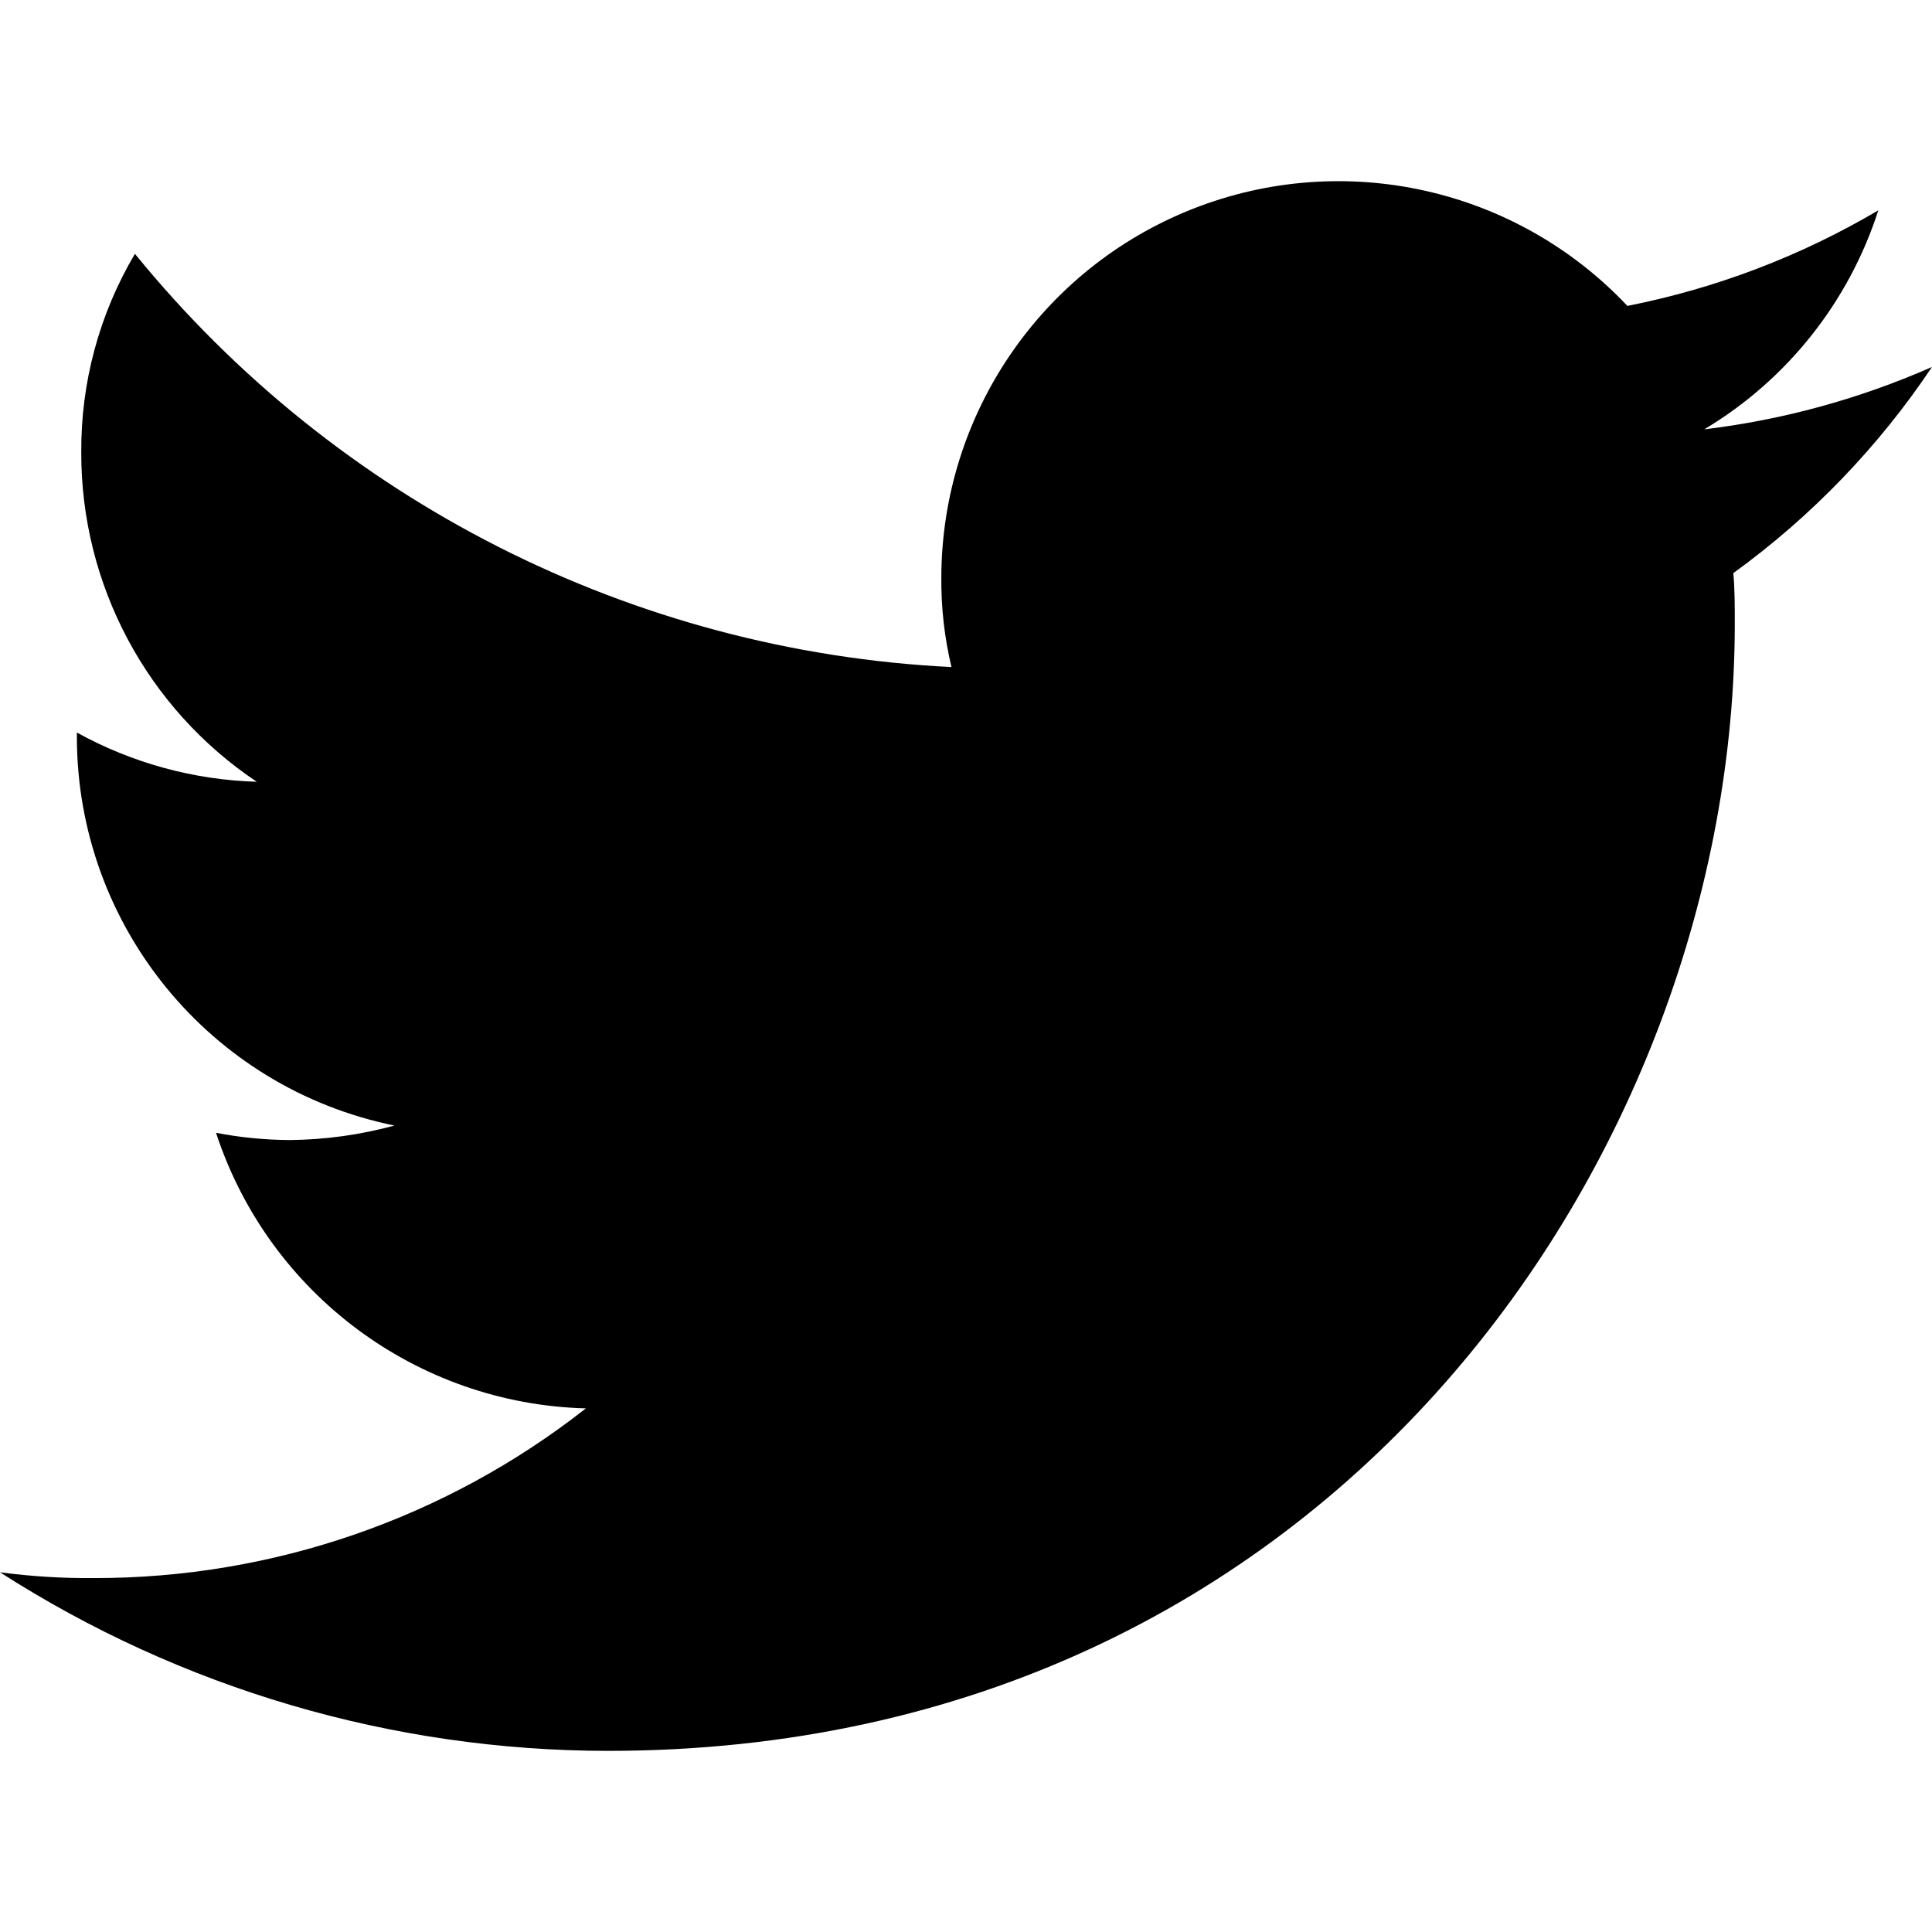
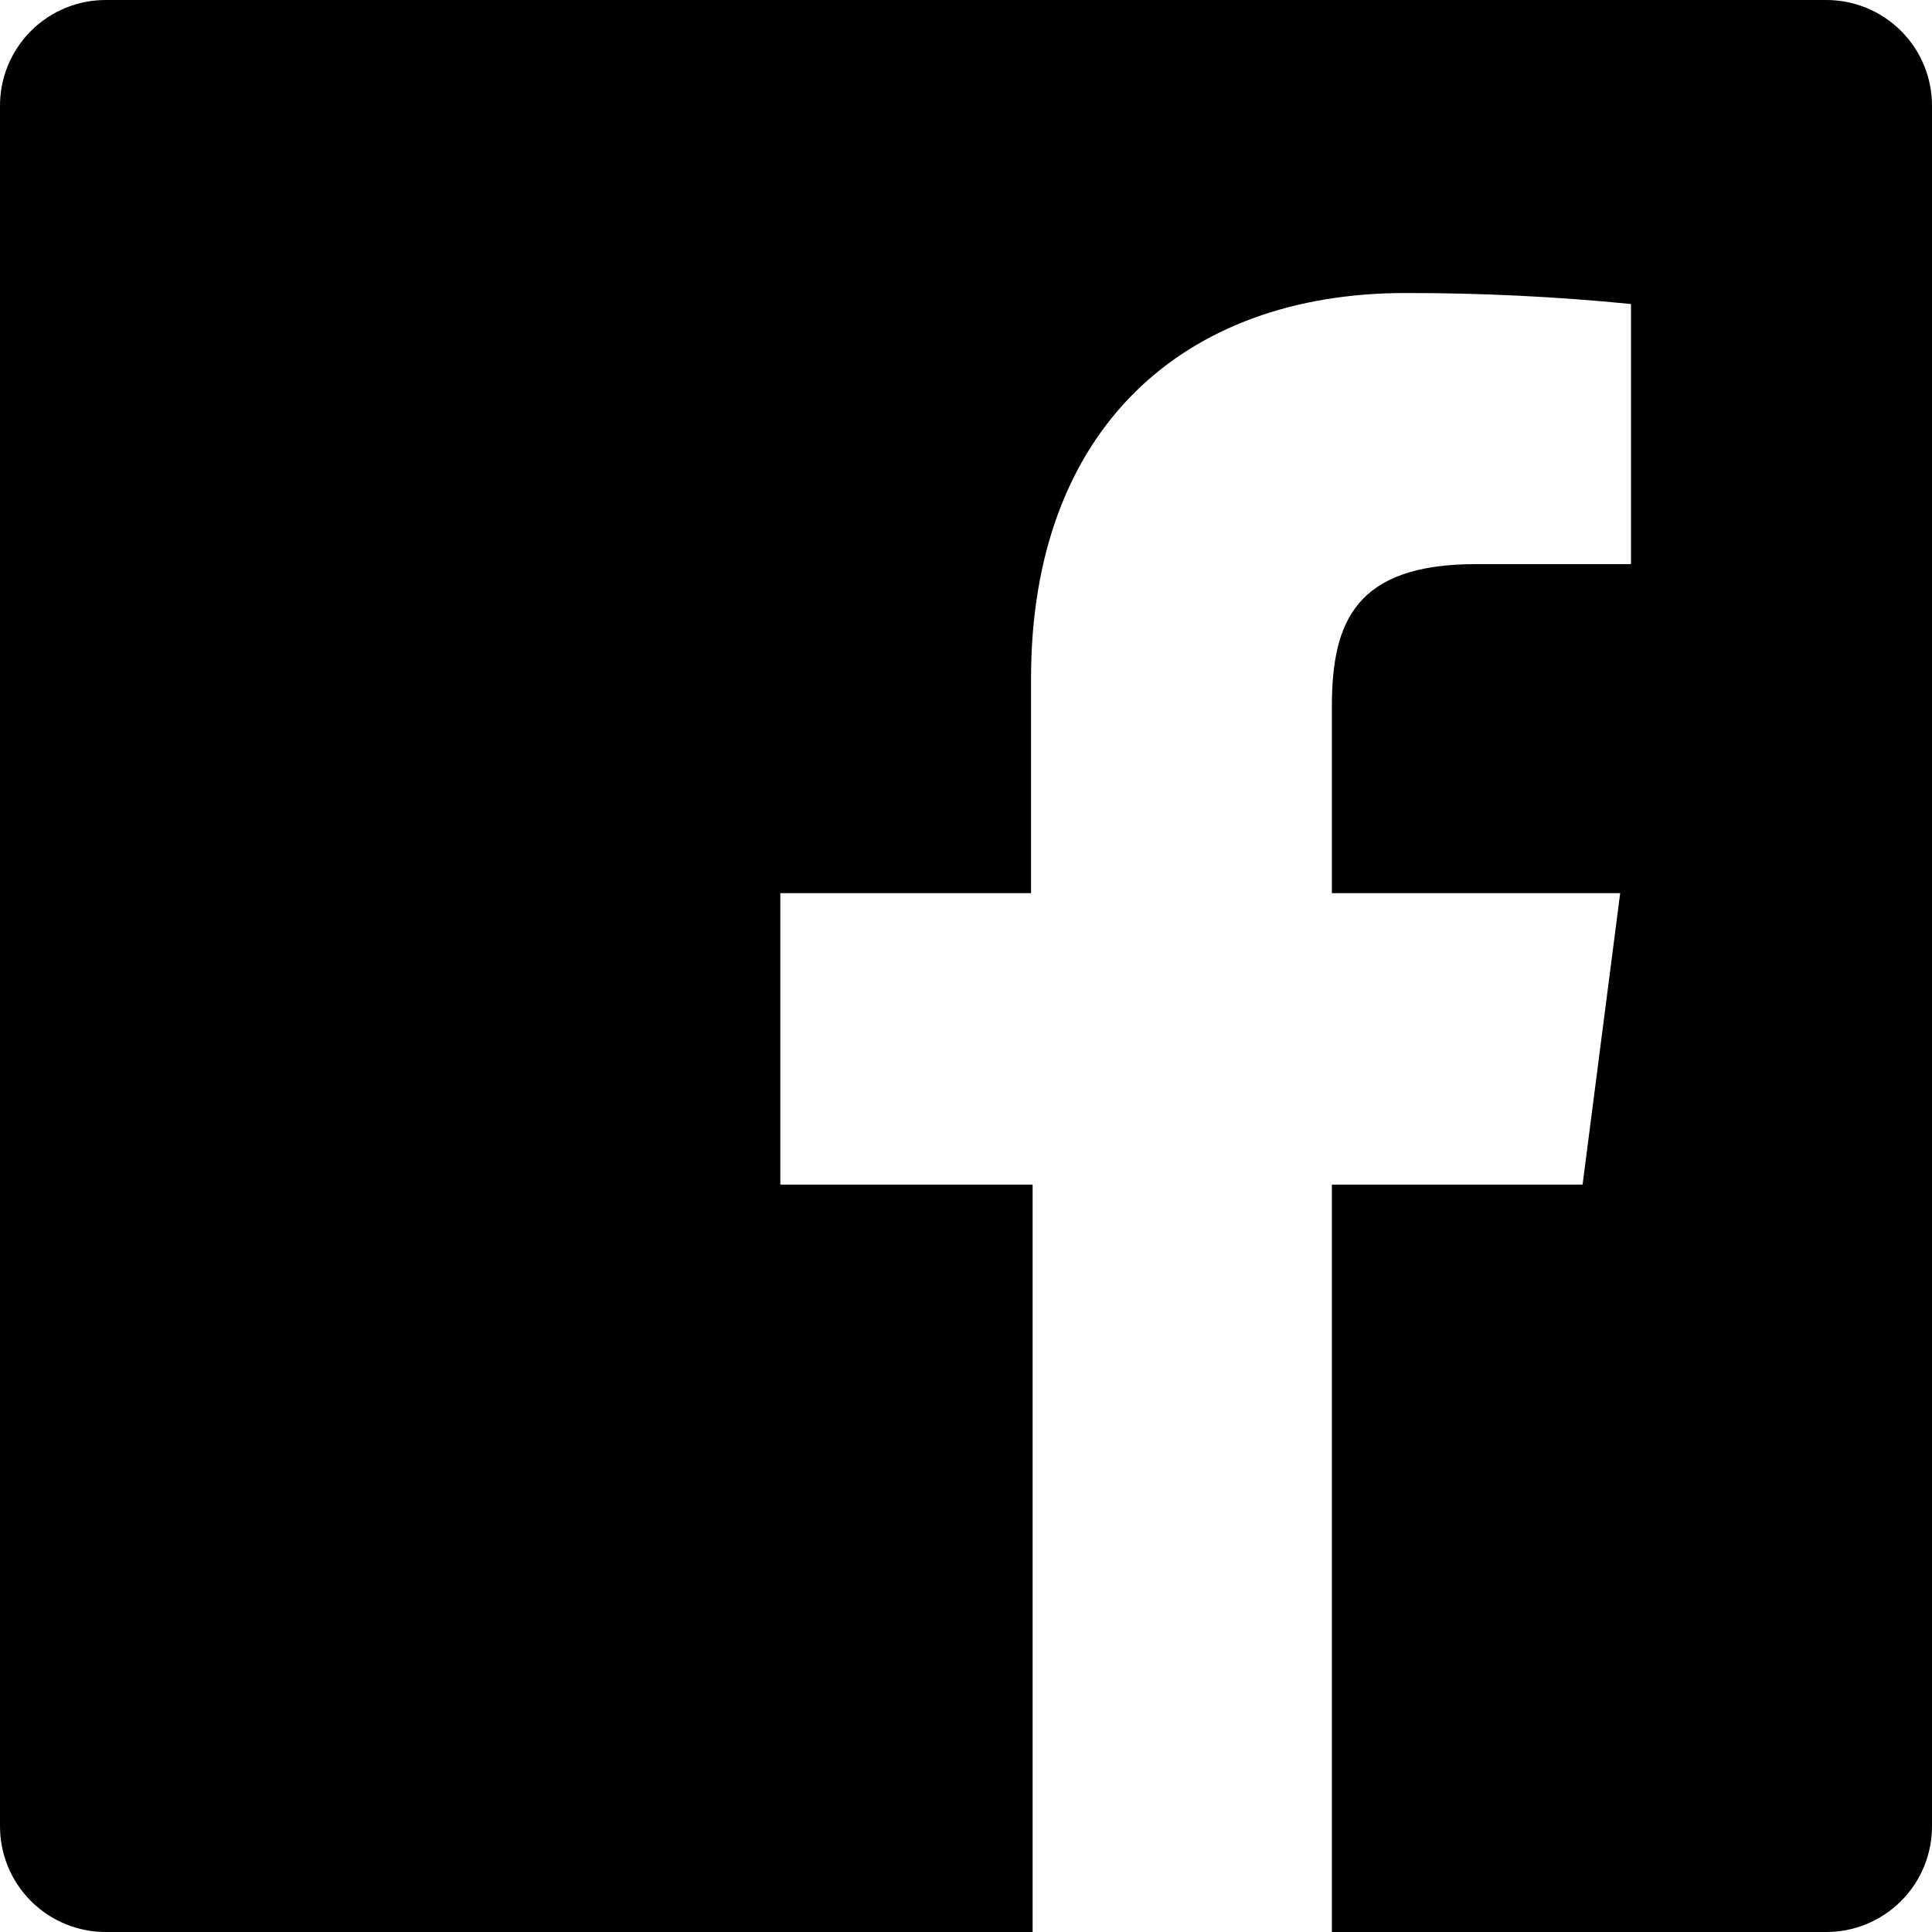
<svg xmlns="http://www.w3.org/2000/svg" viewBox="0 0 48 48">
-   <defs>
-     <style />
-   </defs>
-   <path d="M48 9.117a19.935 19.935 0 0 1-5.658 1.55 9.855 9.855 0 0 0 4.324-5.441 19.789 19.789 0 0 1-6.234 2.374 9.866 9.866 0 0 0-17.045 6.739 9.238 9.238 0 0 0 .252 2.234 27.932 27.932 0 0 1-20.287-10.267 9.555 9.555 0 0 0-1.333 4.937 9.815 9.815 0 0 0 4.36 8.18 9.851 9.851 0 0 1-4.469-1.223v.108a9.858 9.858 0 0 0 7.89 9.656 10.248 10.248 0 0 1-2.595.36 9.932 9.932 0 0 1-1.838-.18 9.946 9.946 0 0 0 9.189 6.847 19.745 19.745 0 0 1-12.213 4.216 16.691 16.691 0 0 1-2.343-.144 28 28 0 0 0 15.1 4.437c18.09 0 28-14.991 28-28 0-.432 0-.865-.036-1.261a20.192 20.192 0 0 0 4.936-5.122z" />
+   <defs />
+   <path d="M45.353 0h-42.706a2.625 2.625 0 0 0-2.647 2.647v42.706a2.625 2.625 0 0 0 2.647 2.647h23.008v-18.569h-6.268v-7.241h6.229v-5.333c0-6.19 3.776-9.577 9.3-9.577a56.108 56.108 0 0 1 5.606.273v6.462h-3.851c-3 0-3.581 1.44-3.581 3.543v4.632h7.163l-.934 7.241h-6.229v18.569h12.263a2.625 2.625 0 0 0 2.647-2.647v-42.706a2.625 2.625 0 0 0-2.647-2.647z" />
</svg>
